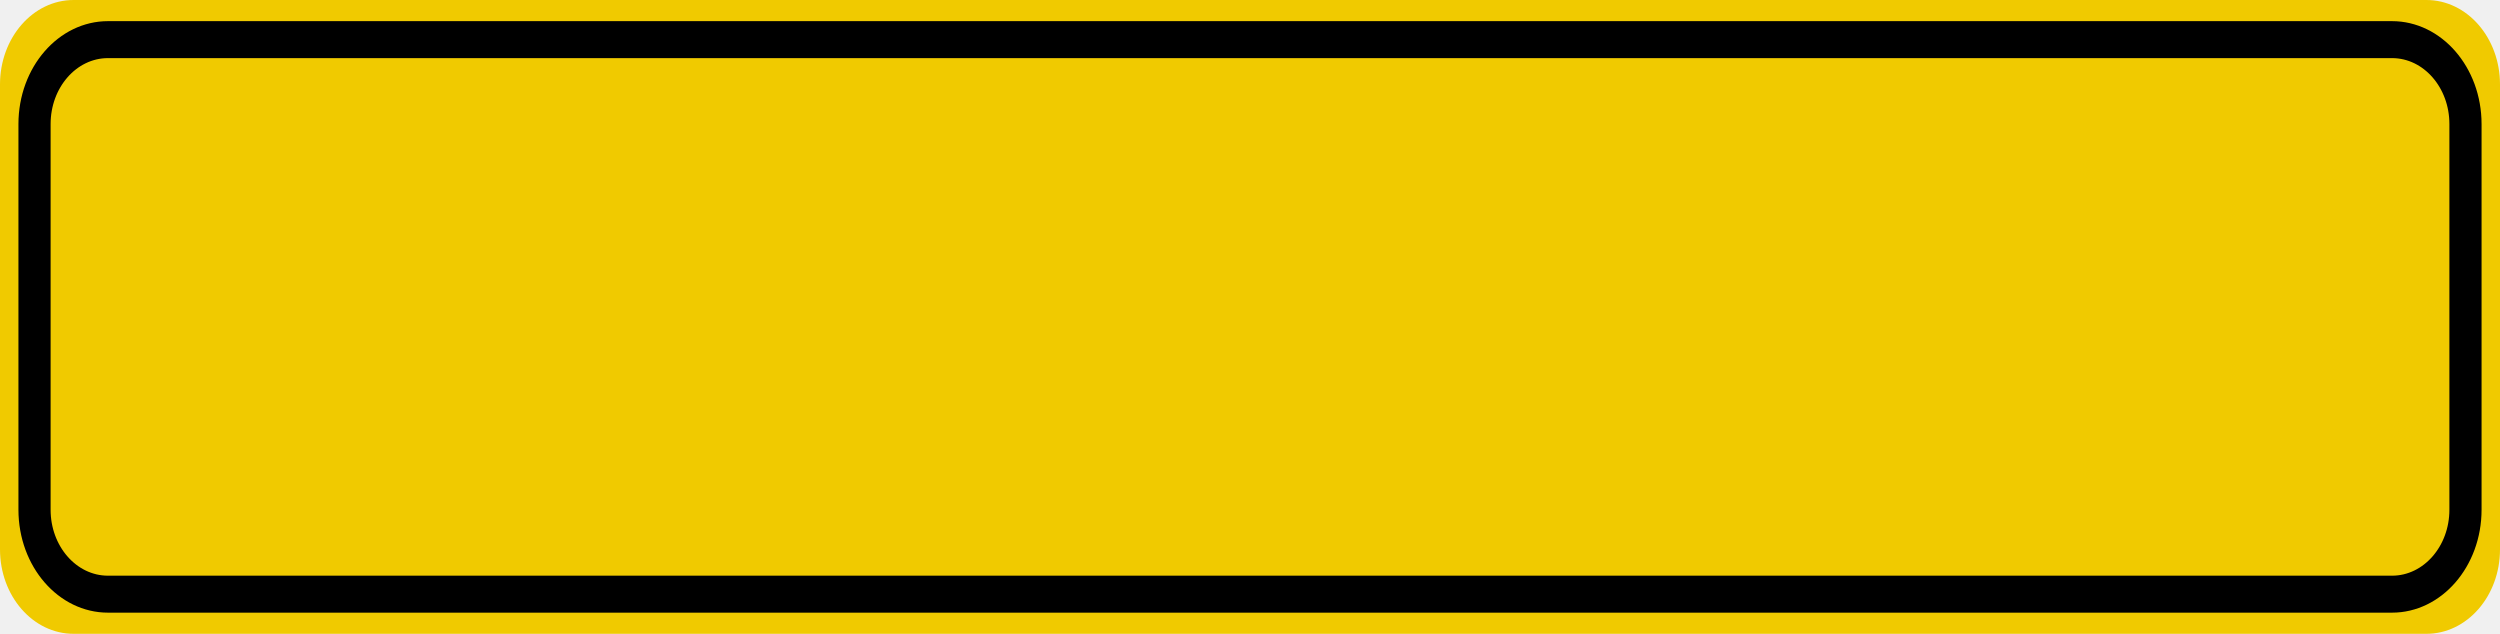
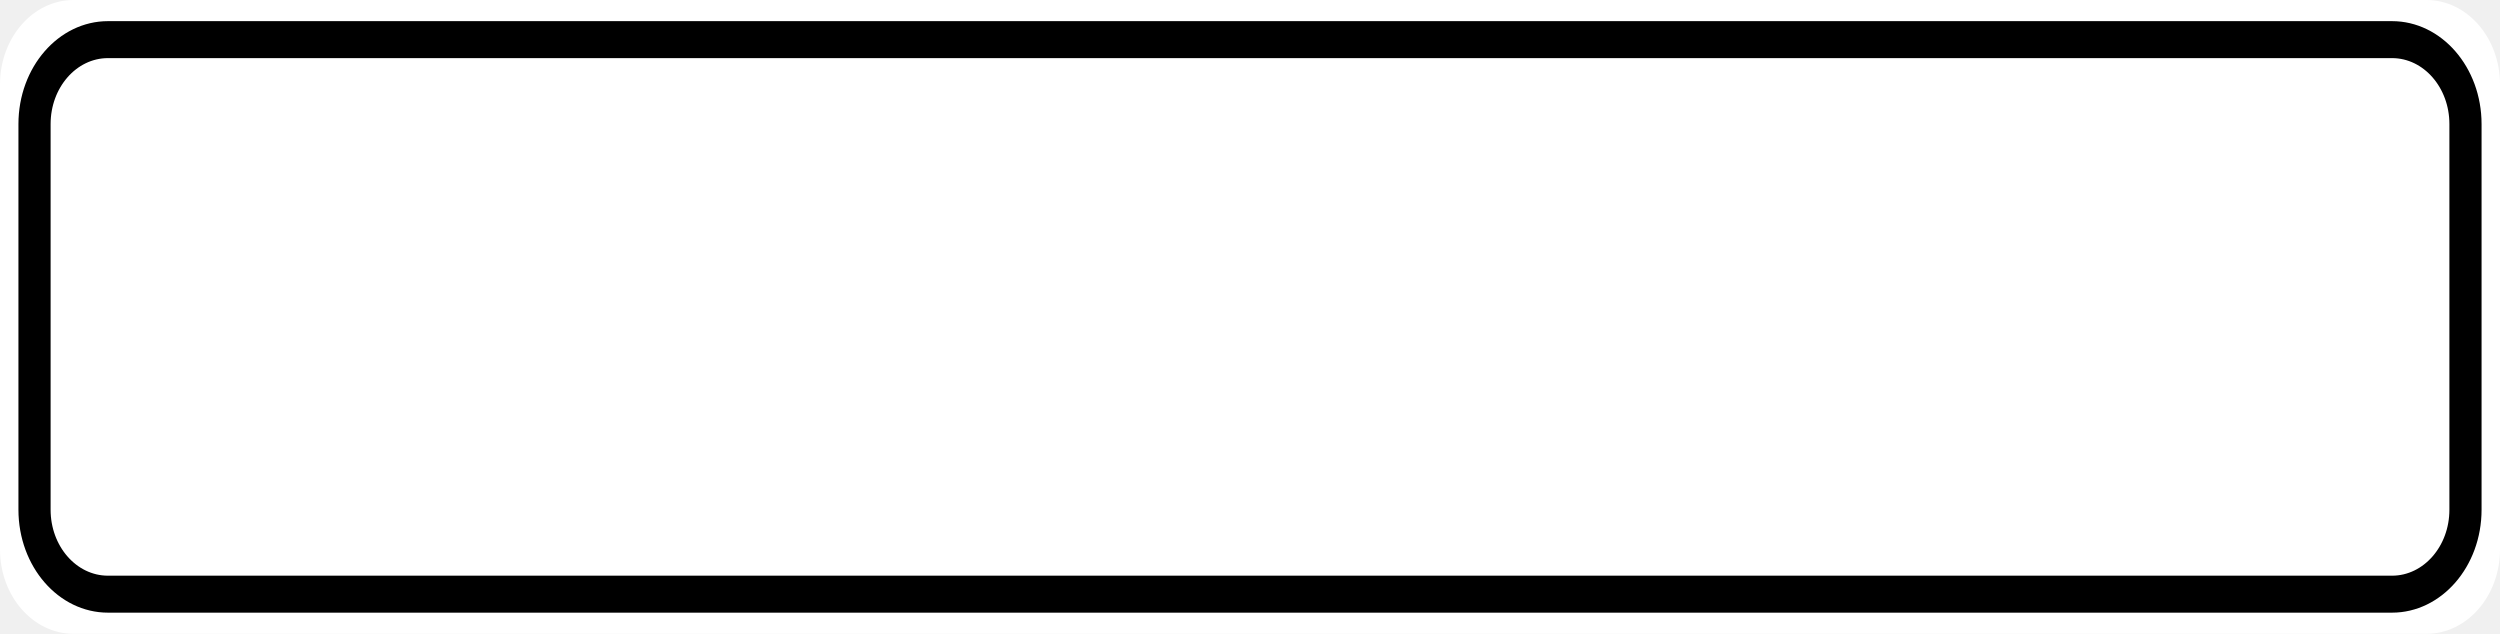
<svg xmlns="http://www.w3.org/2000/svg" width="71pt" height="18pt" viewBox="0 0 71 18" version="1.1">
  <g id="surface1">
-     <path style=" stroke:none;fill-rule:nonzero;fill:rgb(94.118%,79.216%,0%);fill-opacity:1;" d="M 2.09 0 L 68.91 0 C 70.066 0 71 1.074 71 2.398 L 71 15.602 C 71 16.926 70.066 18 68.91 18 L 2.09 18 C 0.934 18 0 16.926 0 15.602 L 0 2.398 C 0 1.074 0.934 0 2.09 0 Z M 2.09 0 " />
+     <path style=" stroke:none;fill-rule:nonzero;fill:#ffffff;fill-opacity:1;" d="M 2.09 0 L 68.91 0 C 70.066 0 71 1.074 71 2.398 L 71 15.602 C 71 16.926 70.066 18 68.91 18 L 2.09 18 C 0.934 18 0 16.926 0 15.602 L 0 2.398 C 0 1.074 0.934 0 2.09 0 Z M 2.09 0 " />
    <path style="fill:none;stroke-width:0.875;stroke-linecap:butt;stroke-linejoin:miter;stroke:rgb(0%,0%,0%);stroke-opacity:1;stroke-miterlimit:4;" d="M 2.937 0.938 L 65.063 0.938 C 66.167 0.938 67.061 1.833 67.061 2.936 L 67.061 12.064 C 67.061 13.167 66.167 14.062 65.063 14.062 L 2.937 14.062 C 1.833 14.062 0.939 13.167 0.939 12.064 L 0.939 2.936 C 0.939 1.833 1.833 0.938 2.937 0.938 Z M 2.937 0.938 " transform="matrix(1.044118,0,0,1.2,0,0)" />
  </g>
</svg>
